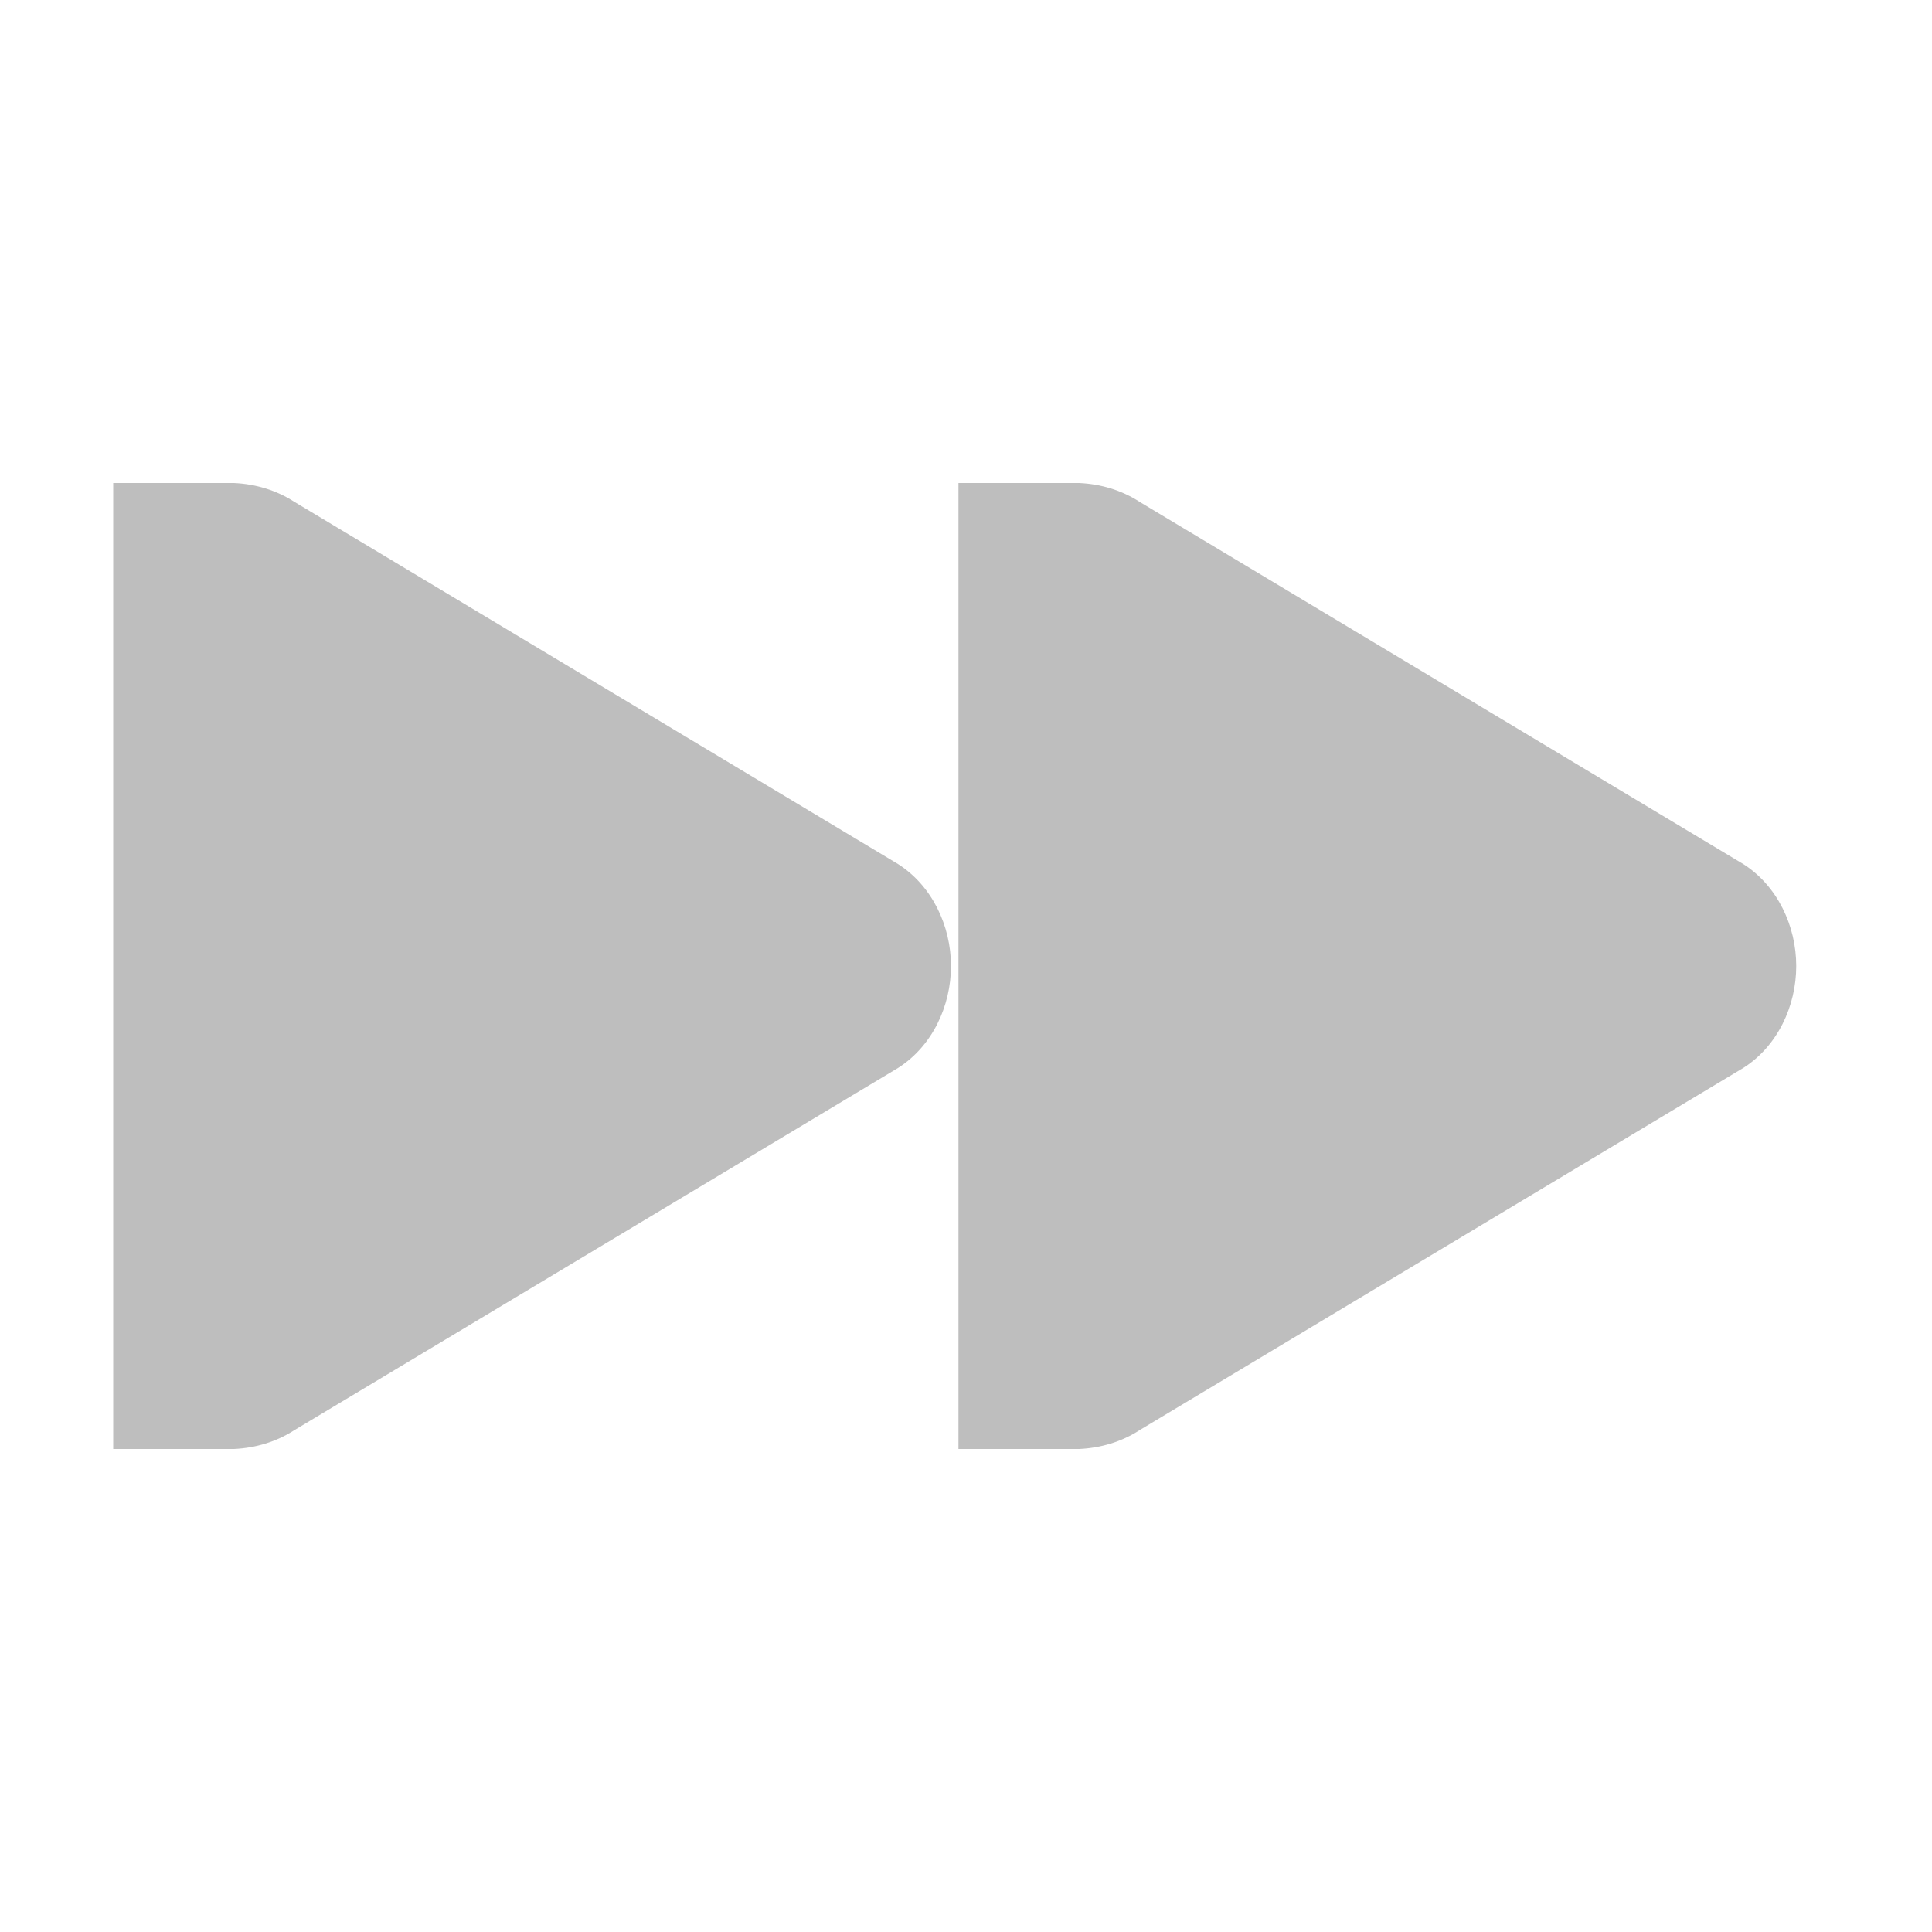
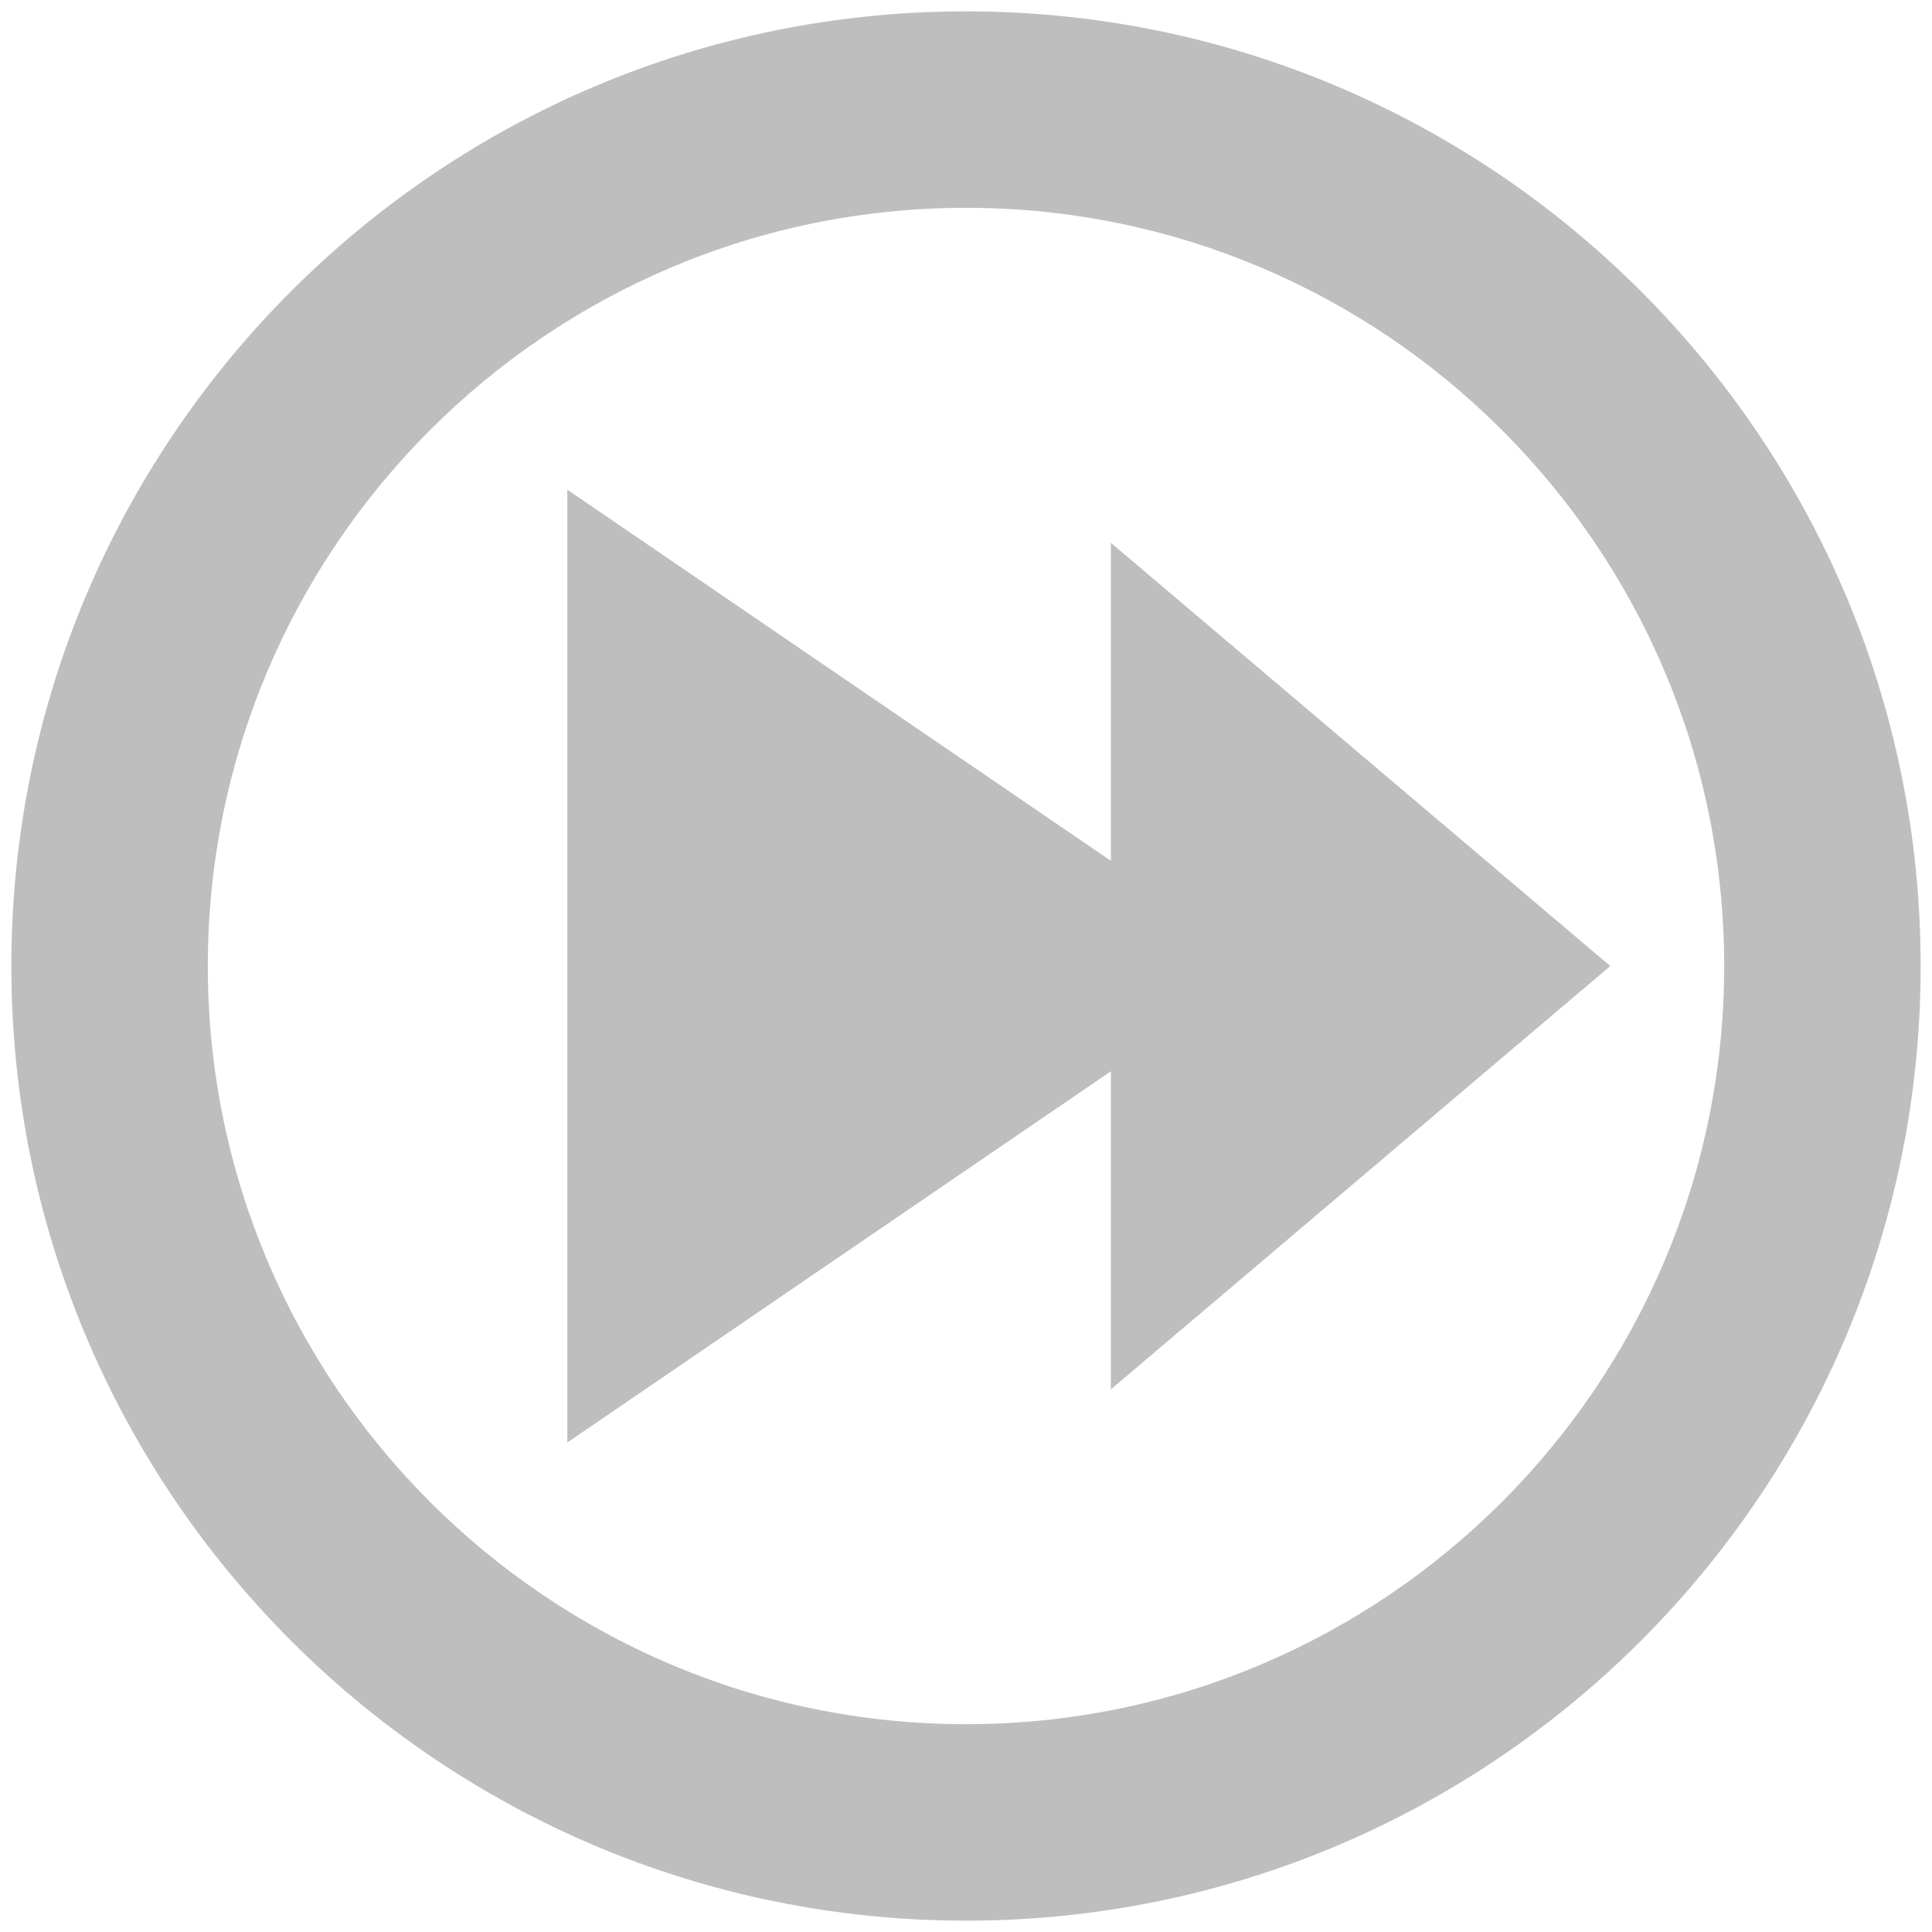
- <svg xmlns="http://www.w3.org/2000/svg" height="16" width="16">
-   <g fill="#bebebe" transform="matrix(-1 0 0 1 35.9376 -487)">
-     <path d="m34 491c-.177.008-.351.059-.5.156l-5 3c-.282.18-.438.512-.438.844s.155.664.438.844l5 3c.149.097.323.148.5.156h.156.844v-8h-.844z" />
-     <path d="m27 491c-.177.008-.351.059-.5.156l-5 3c-.282.18-.438.512-.438.844s.155.664.438.844l5 3c.149.097.323.148.5.156h.156.844v-8h-.844z" />
+ <svg xmlns="http://www.w3.org/2000/svg" height="16" width="16" version="1.1" id="svg10">
+   <defs id="defs14" />
+   <g fill="#bebebe" transform="matrix(-1 0 0 1 16 0)" id="g8">
+     <path d="m7.322 7.119-7.932 4.58v-9.159z" transform="matrix(-.5213937 0 0 .7654363 6.4821 2.551132)" id="path2" />
+     <path d="m7.322 7.119-7.932 4.58v-9.159z" transform="matrix(-.7283782 0 0 .8615311 10.85723 1.867066)" id="path4" />
+     <path d="m8 .094c-4.362 0-7.906 3.544-7.906 7.906 0 4.362 3.544 7.906 7.906 7.906s7.906-3.544 7.906-7.906c0-4.362-3.544-7.906-7.906-7.906zm0 1.627c3.464 0 6.279 2.815 6.279 6.279 0 3.464-2.815 6.279-6.279 6.279-3.464 0-6.279-2.815-6.279-6.279 0-3.464 2.815-6.279 6.279-6.279z" id="path6" />
  </g>
</svg>
